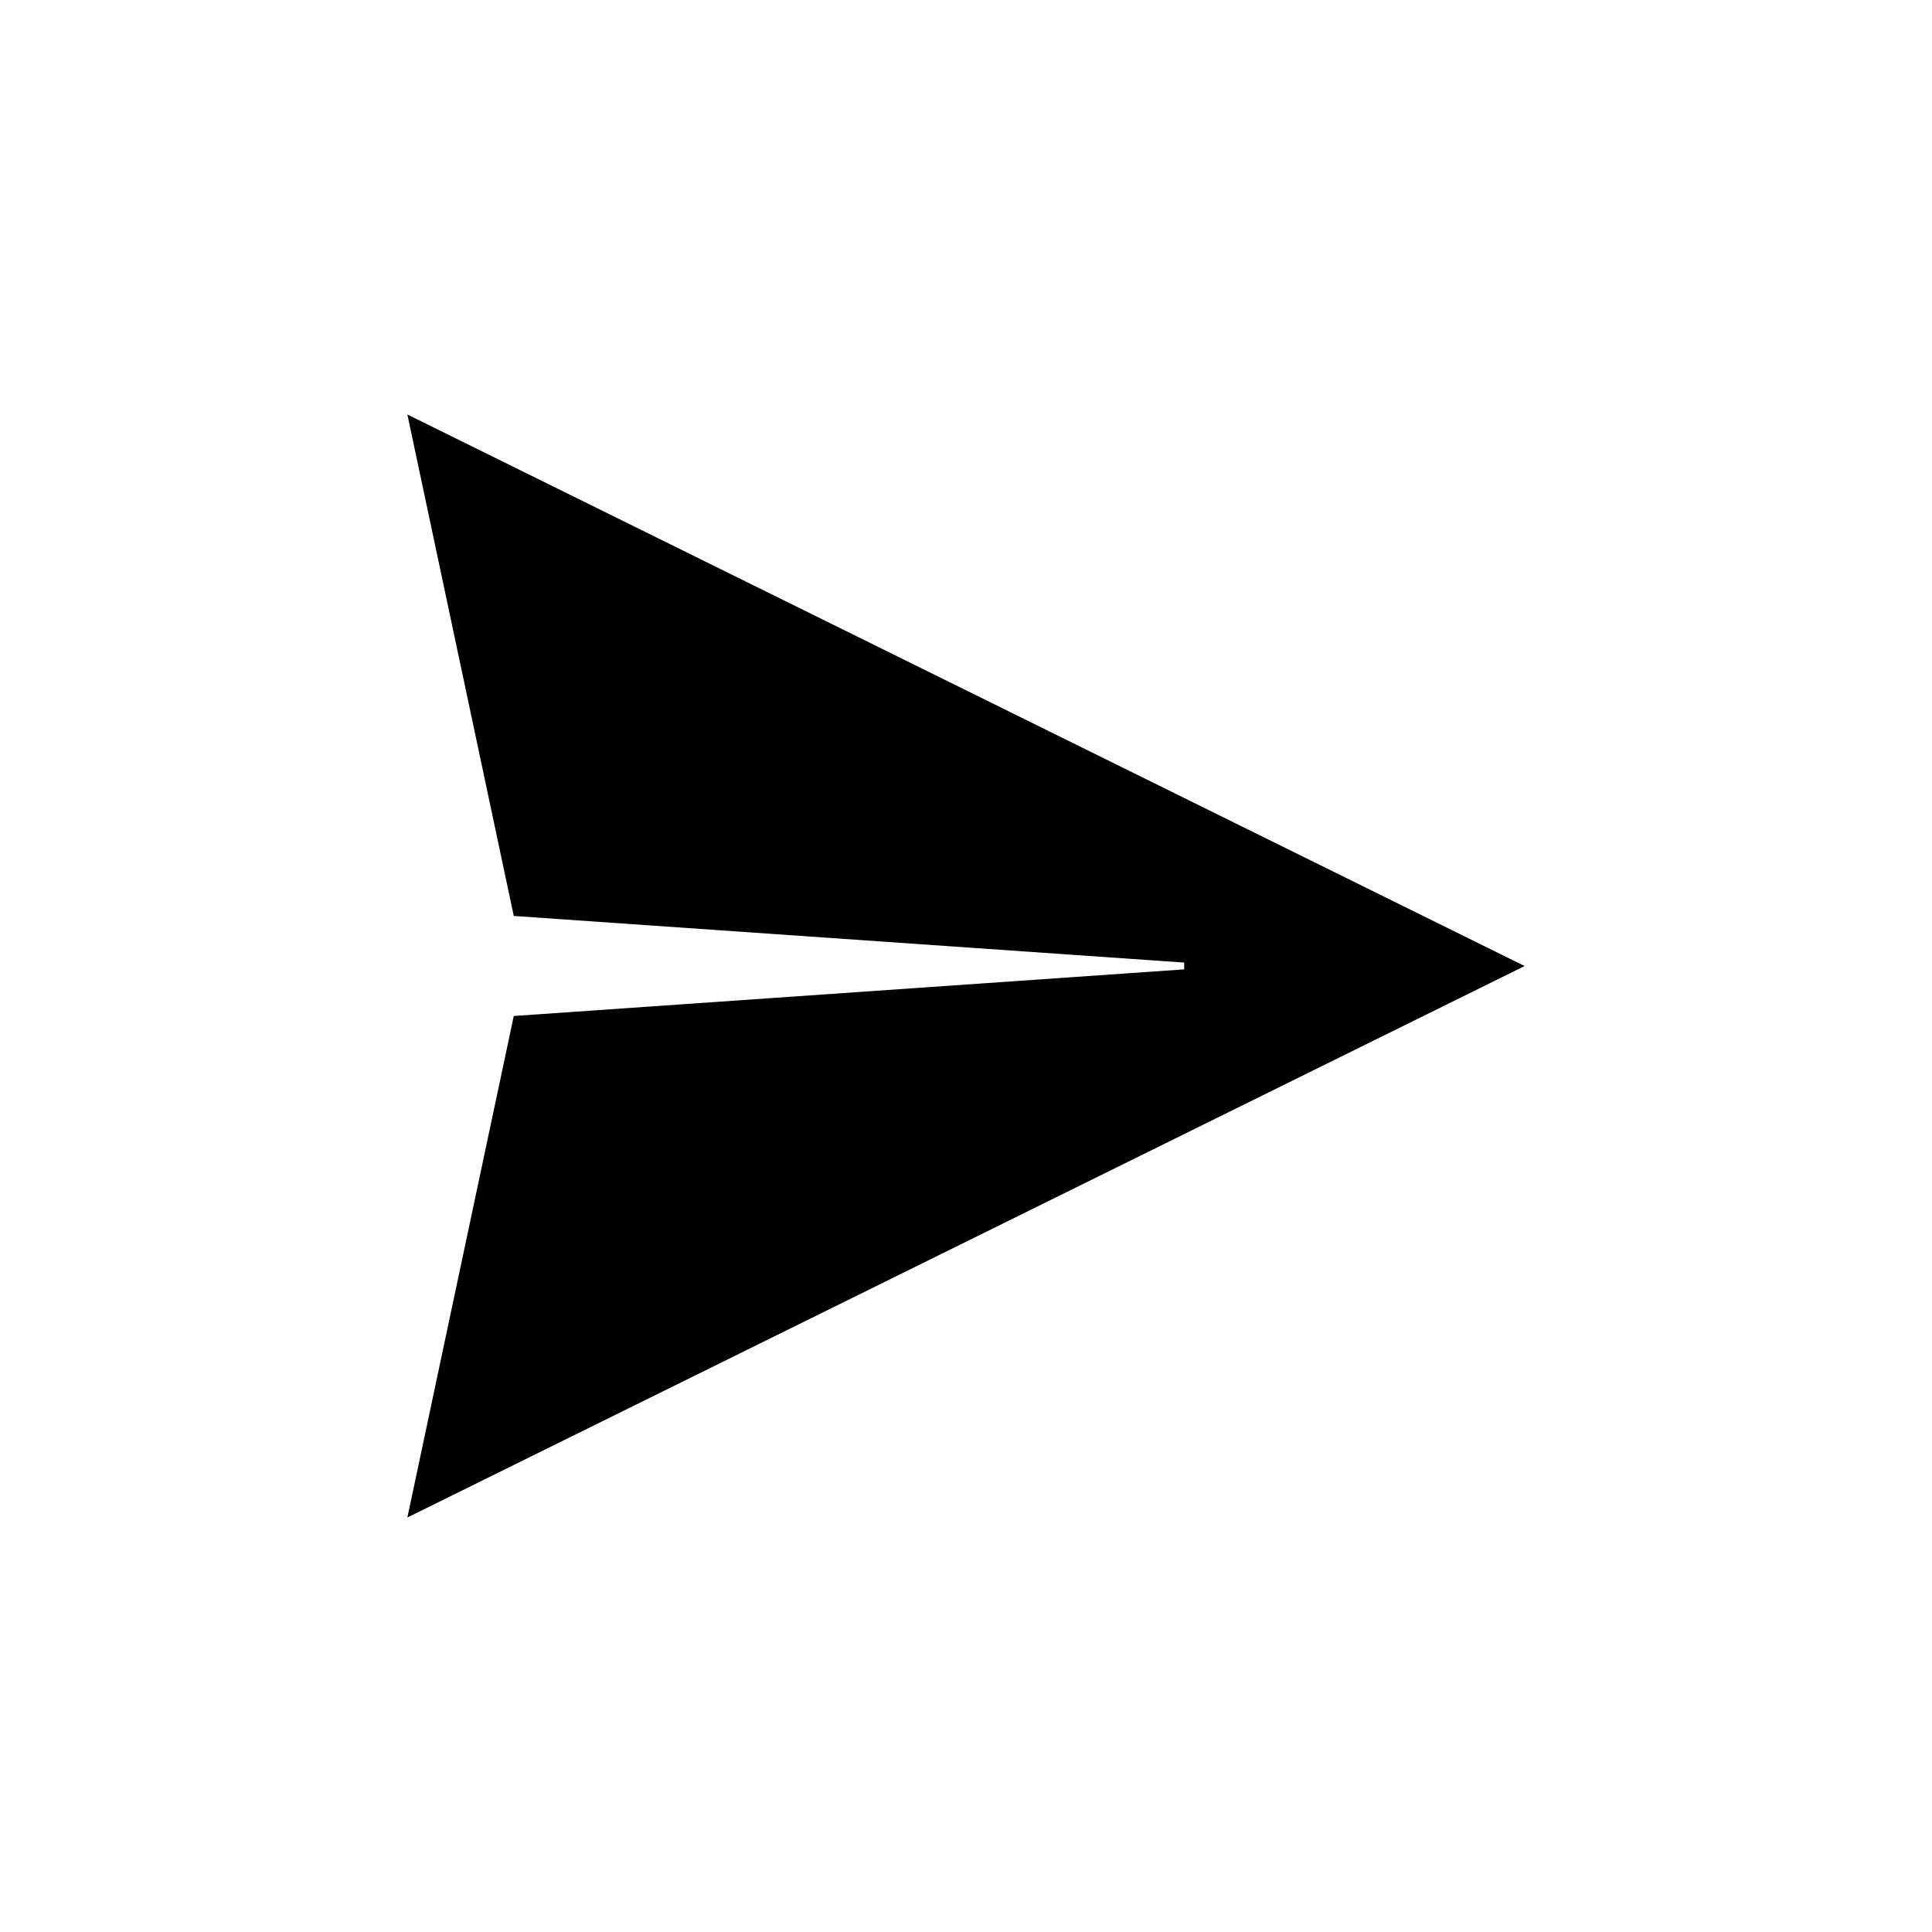
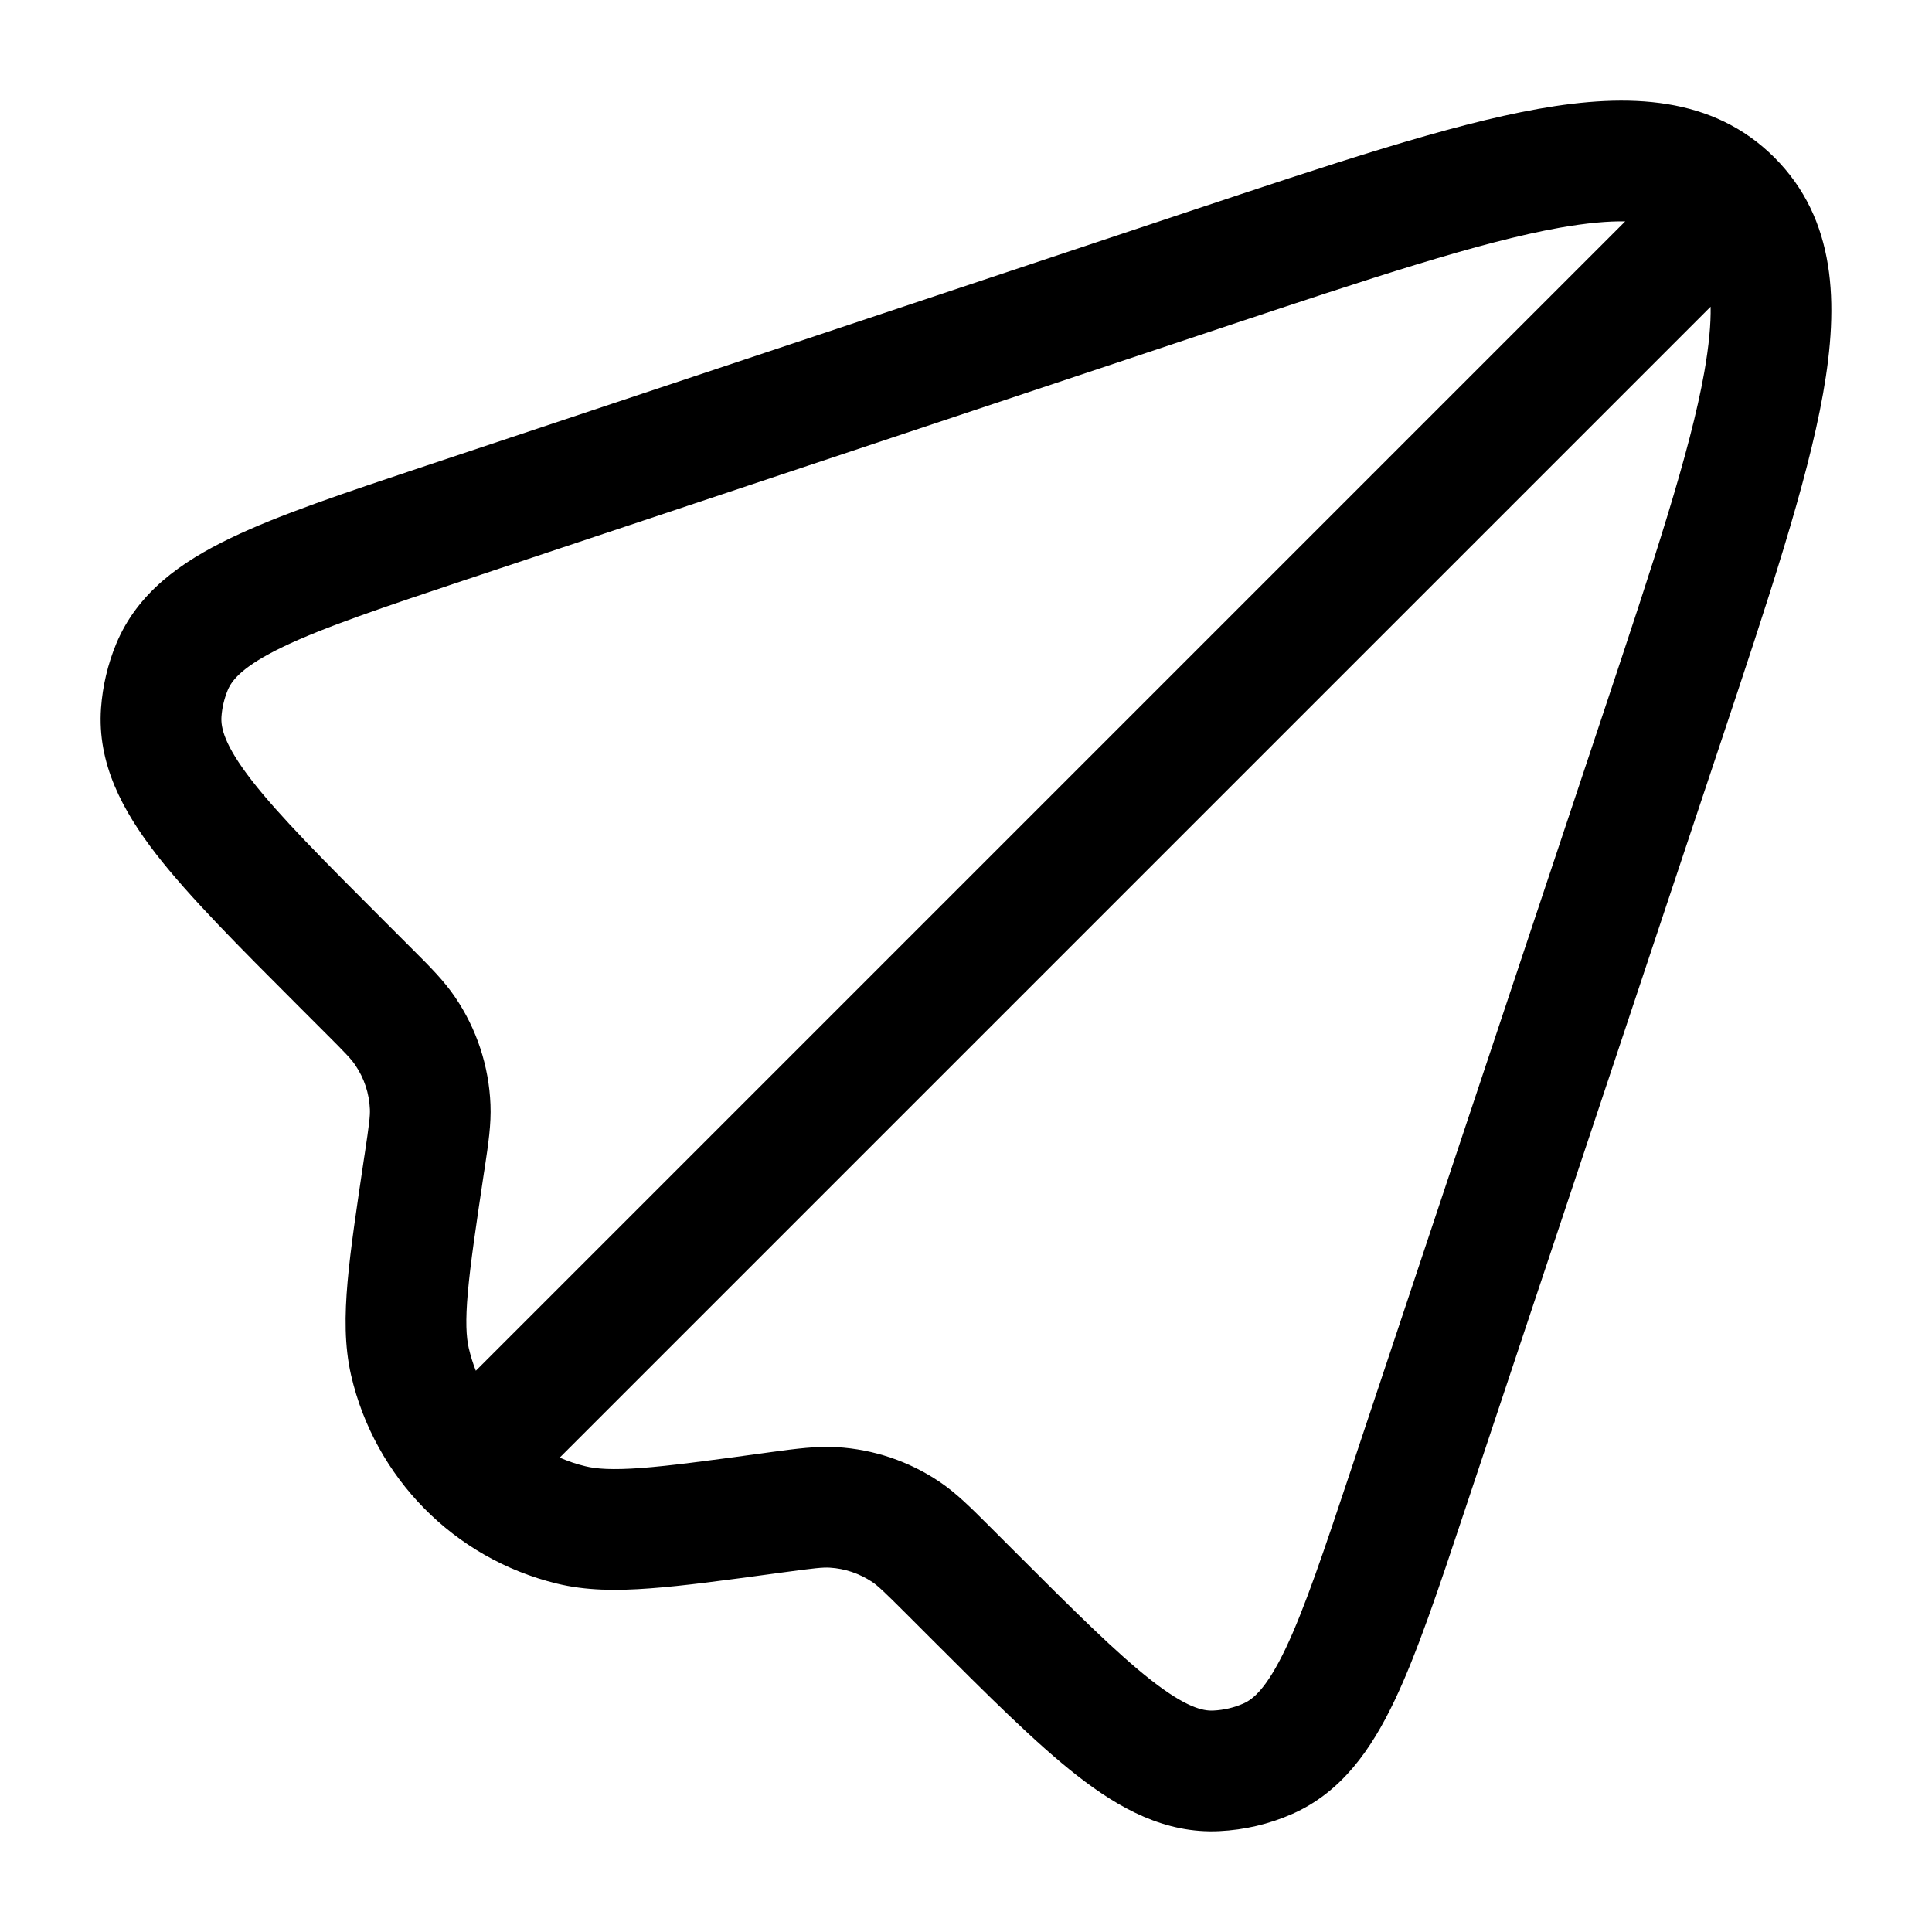
- <svg xmlns="http://www.w3.org/2000/svg" version="1.2" baseProfile="tiny" x="0px" y="0px" width="96px" height="96px" viewBox="0 0 96 96" xml:space="preserve">
+ <svg xmlns="http://www.w3.org/2000/svg" version="1.2" baseProfile="tiny" x="0px" y="0px" viewBox="0 0 24 24" xml:space="preserve">
  <g class="icon">
-     <polygon points="20.242,75.404 25.529,50.484 58.842,48.167 58.842,47.83 25.529,45.513 20.242,20.595 75.758,48.002 " />
+     <path fill-rule="evenodd" clip-rule="evenodd" d="M19.374 2.829C18.382 3.006 17.04 3.451 15.143 4.083L5.812 7.193C4.751 7.547 4.025 7.791 3.518 8.034C3.015 8.276 2.881 8.448 2.829 8.573C2.786 8.678 2.759 8.789 2.751 8.903C2.742 9.037 2.784 9.251 3.126 9.693C3.471 10.137 4.012 10.68 4.802 11.47L5.085 11.753C5.098 11.767 5.112 11.78 5.125 11.793C5.341 12.008 5.516 12.184 5.653 12.386C5.922 12.781 6.074 13.244 6.093 13.722C6.103 13.966 6.066 14.211 6.021 14.512C6.018 14.531 6.015 14.55 6.012 14.568C5.913 15.229 5.844 15.692 5.812 16.053C5.78 16.412 5.792 16.609 5.823 16.746C5.846 16.843 5.875 16.938 5.911 17.028L20.189 2.75C19.975 2.746 19.709 2.77 19.374 2.829ZM22.043 1.957C22.808 2.723 22.847 3.766 22.647 4.888C22.449 6.002 21.967 7.448 21.361 9.266L18.193 18.77C17.869 19.742 17.604 20.538 17.323 21.127C17.036 21.729 16.667 22.263 16.052 22.534C15.766 22.66 15.459 22.732 15.147 22.747C14.476 22.78 13.907 22.468 13.382 22.058C12.867 21.656 12.274 21.063 11.55 20.339L11.262 20.051C10.978 19.767 10.905 19.699 10.834 19.651C10.677 19.547 10.496 19.485 10.308 19.474C10.221 19.469 10.123 19.479 9.725 19.533L9.629 19.546C8.996 19.632 8.488 19.701 8.076 19.731C7.657 19.763 7.277 19.76 6.914 19.671C5.642 19.36 4.655 18.358 4.361 17.082C4.278 16.718 4.281 16.339 4.318 15.92C4.354 15.509 4.431 15.001 4.525 14.37L4.529 14.346C4.587 13.961 4.598 13.865 4.595 13.781C4.587 13.584 4.524 13.392 4.412 13.229C4.365 13.159 4.3 13.089 4.024 12.814L3.704 12.494C2.96 11.75 2.351 11.14 1.941 10.612C1.522 10.071 1.206 9.485 1.255 8.796C1.275 8.522 1.338 8.253 1.443 7.999C1.708 7.36 2.252 6.978 2.869 6.682C3.471 6.392 4.289 6.12 5.288 5.787L14.733 2.639C16.551 2.033 17.997 1.55 19.111 1.352C20.233 1.153 21.277 1.192 22.043 1.957ZM21.25 3.81L6.953 18.107C7.055 18.151 7.161 18.188 7.271 18.214C7.408 18.248 7.605 18.262 7.964 18.236C8.325 18.209 8.789 18.146 9.451 18.056L9.523 18.046C9.542 18.044 9.562 18.041 9.581 18.038C9.892 17.996 10.146 17.962 10.398 17.977C10.852 18.004 11.291 18.152 11.668 18.405C11.878 18.546 12.059 18.727 12.281 18.949C12.295 18.963 12.309 18.977 12.323 18.991L12.574 19.242C13.343 20.011 13.872 20.538 14.304 20.875C14.734 21.21 14.943 21.256 15.073 21.249C15.203 21.243 15.33 21.213 15.448 21.161C15.567 21.108 15.734 20.974 15.969 20.482C16.205 19.987 16.442 19.28 16.786 18.248L19.917 8.856C20.549 6.959 20.994 5.618 21.171 4.625C21.23 4.29 21.254 4.024 21.25 3.81Z" fill="currentColor" />
  </g>
</svg>
